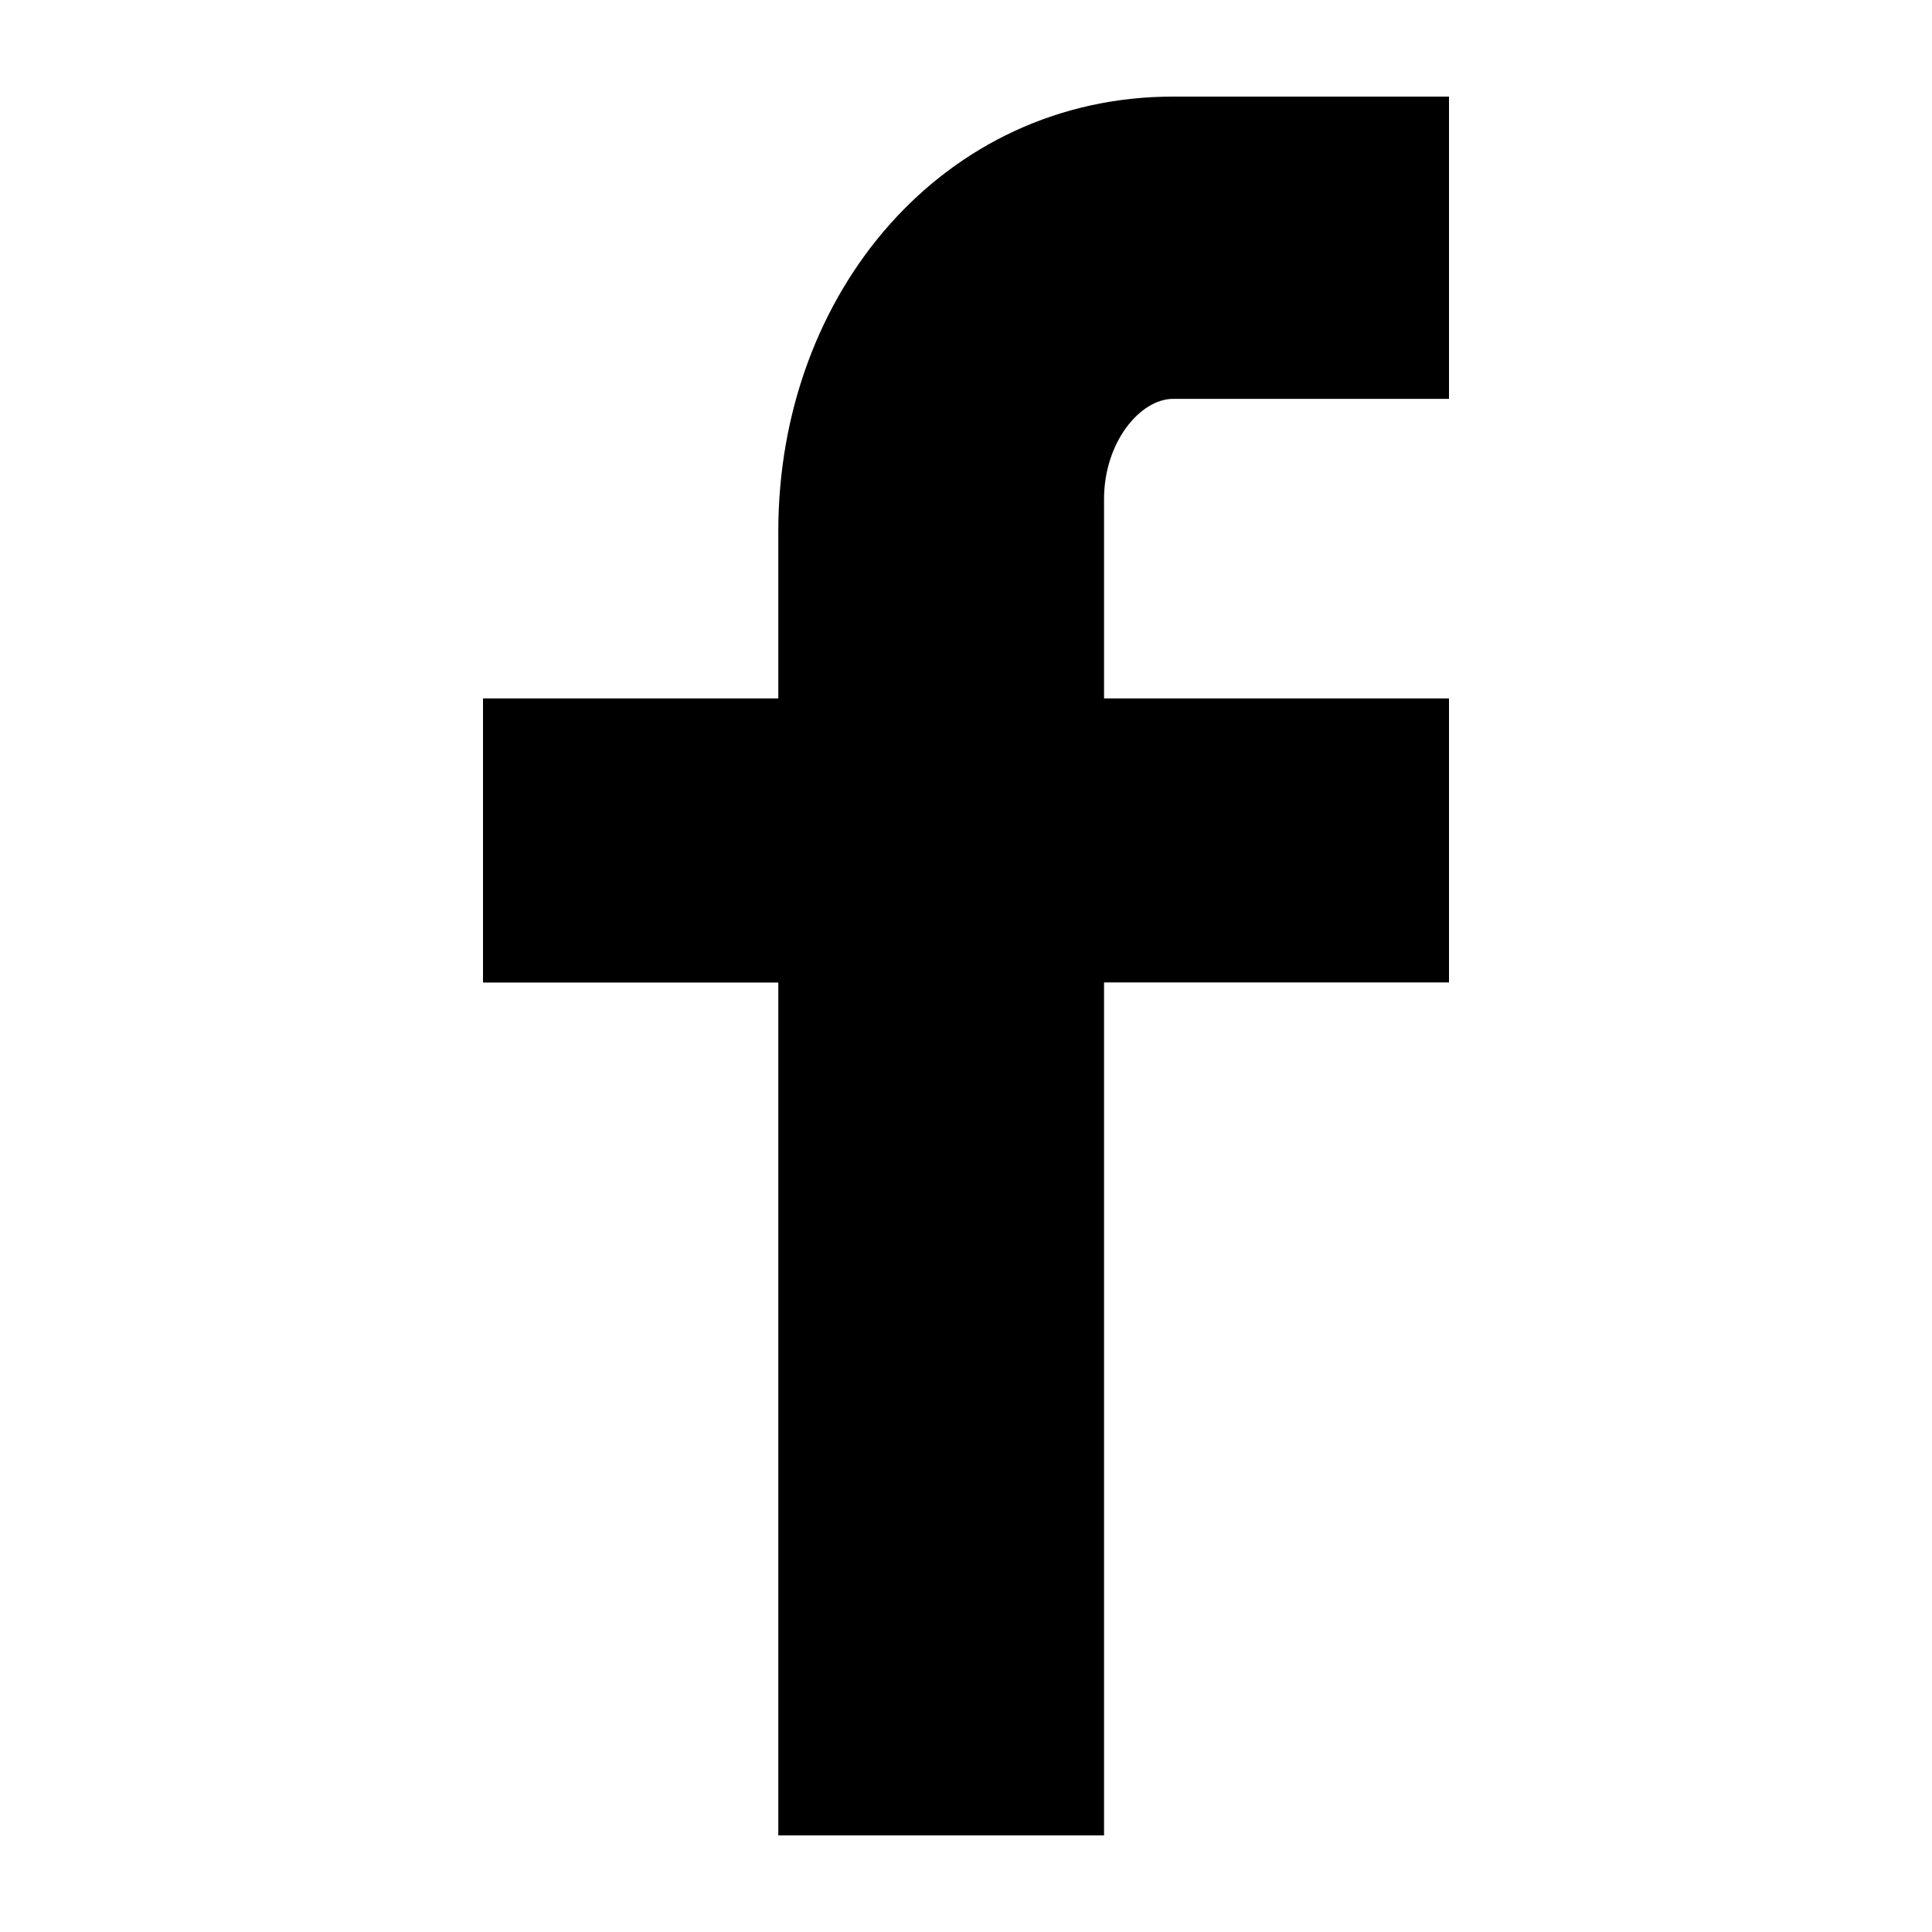
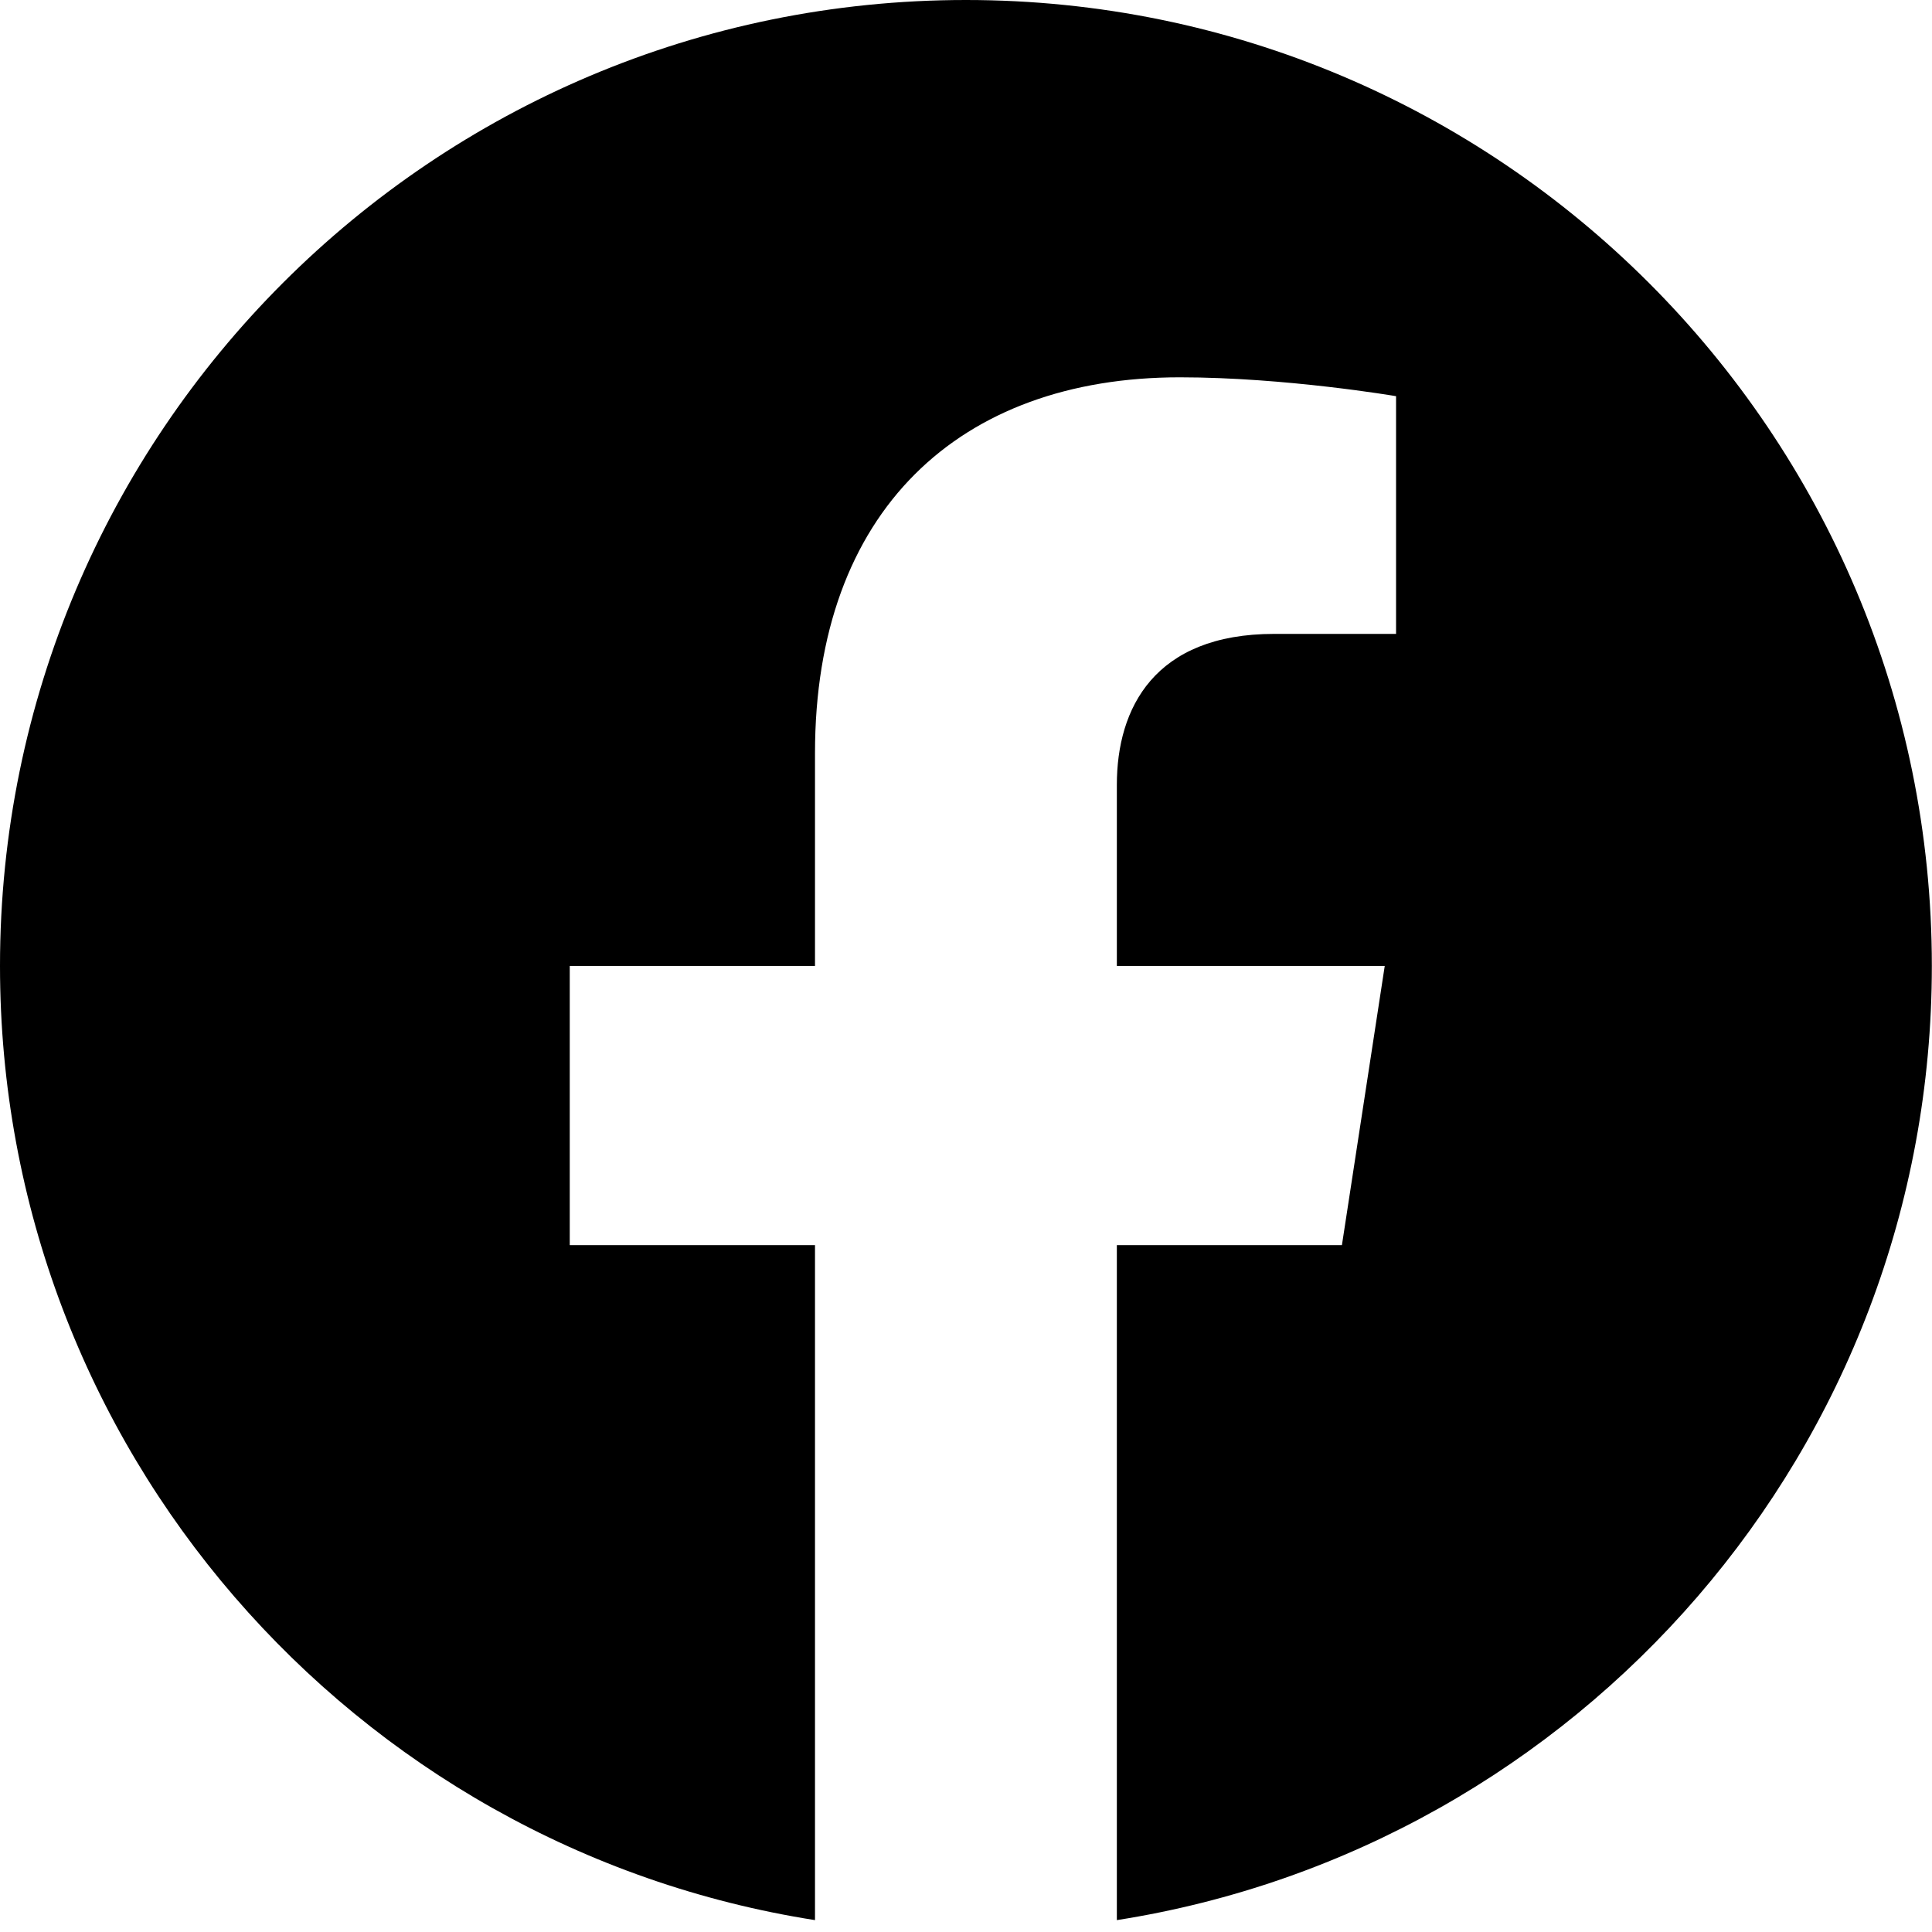
- <svg viewBox="0 0 1024 1024">
-   <path class="path1" d="M768 211.405h-146.227c-17.306 0-36.608 22.733-36.608 53.197v105.574h182.835v150.528h-182.835v452.096h-172.646v-452.045h-156.518v-150.579h156.518v-88.576c0-127.027 88.166-230.4 209.203-230.4h146.278v160.205z" />
+ <svg xmlns="http://www.w3.org/2000/svg" version="1.1" width="1024" height="1024" viewBox="0 0 1024 1024">
+   <path d="M1023.919 511.962c0-282.749-229.21-511.962-511.957-511.962-282.749 0-511.962 229.212-511.962 511.962 0 255.535 187.217 467.332 431.966 505.741v-357.751h-129.989v-147.989h129.989v-112.792c0-128.31 76.433-199.185 193.374-199.185 56.013 0 114.603 9.999 114.603 9.999v125.99h-64.555c-63.599 0-83.435 39.464-83.435 79.951v96.037h141.99l-22.699 147.989h-119.292v357.751c244.753-38.409 431.966-250.206 431.966-505.741z" />
</svg>
